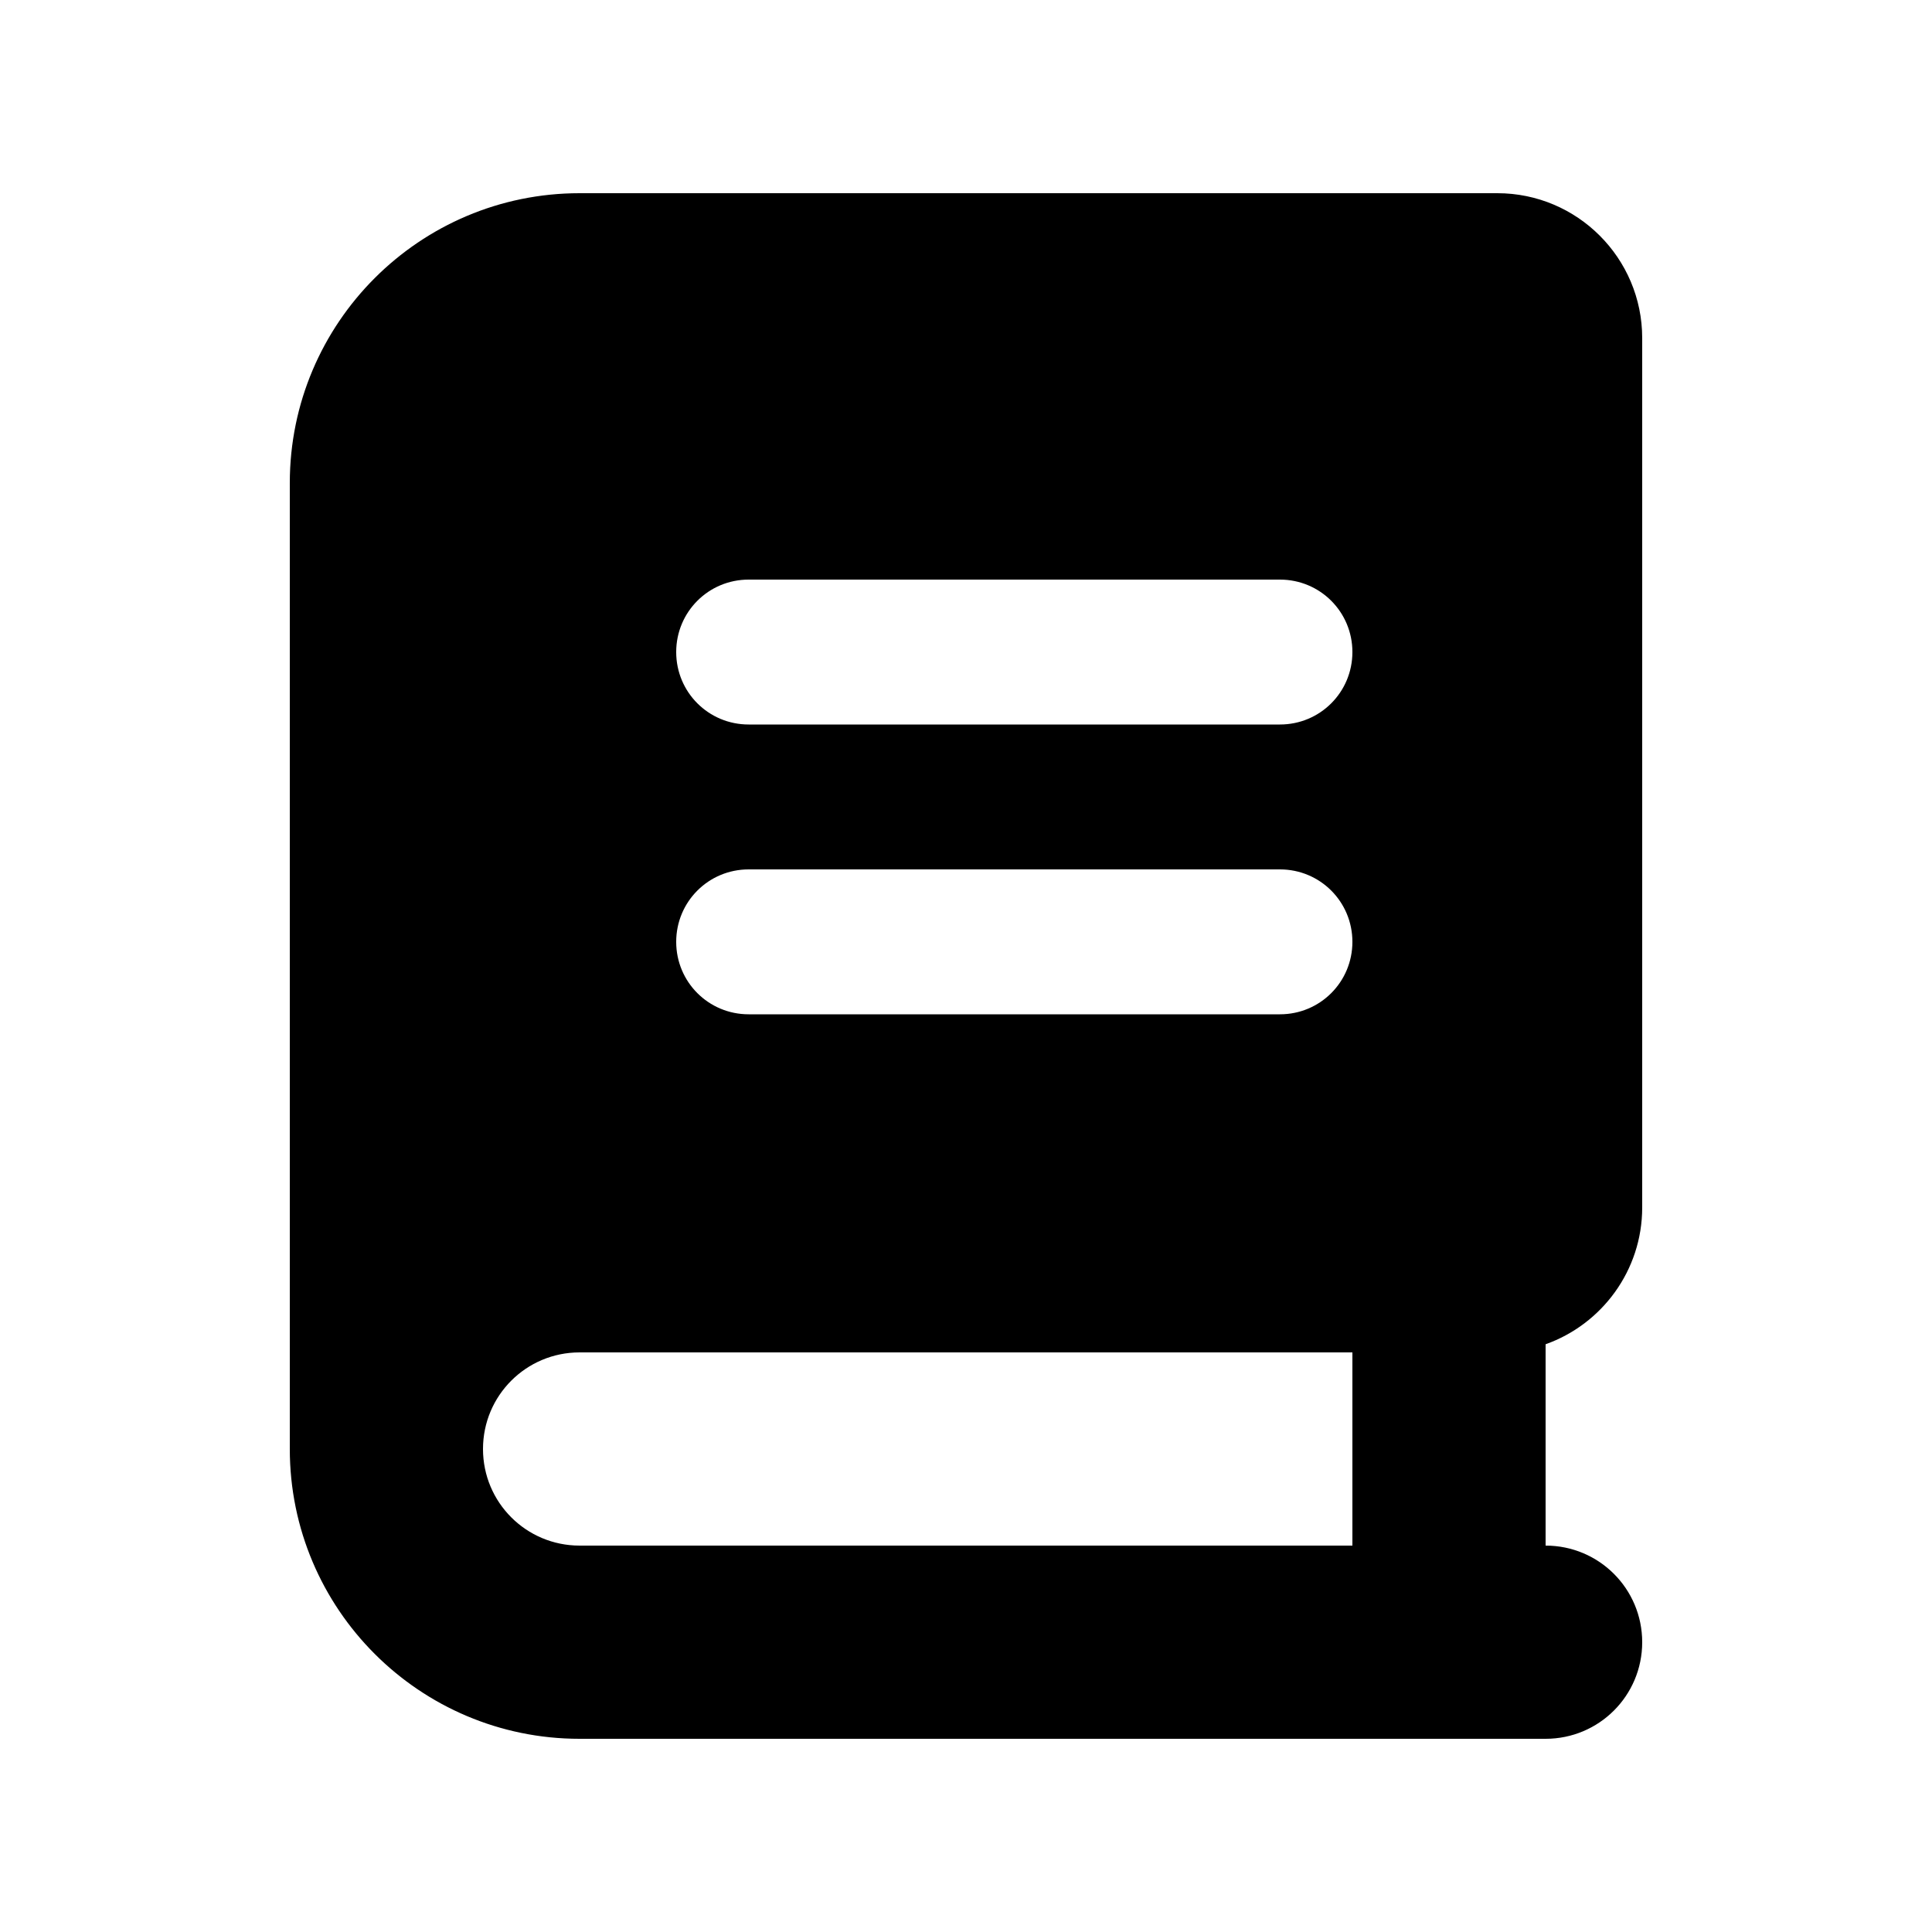
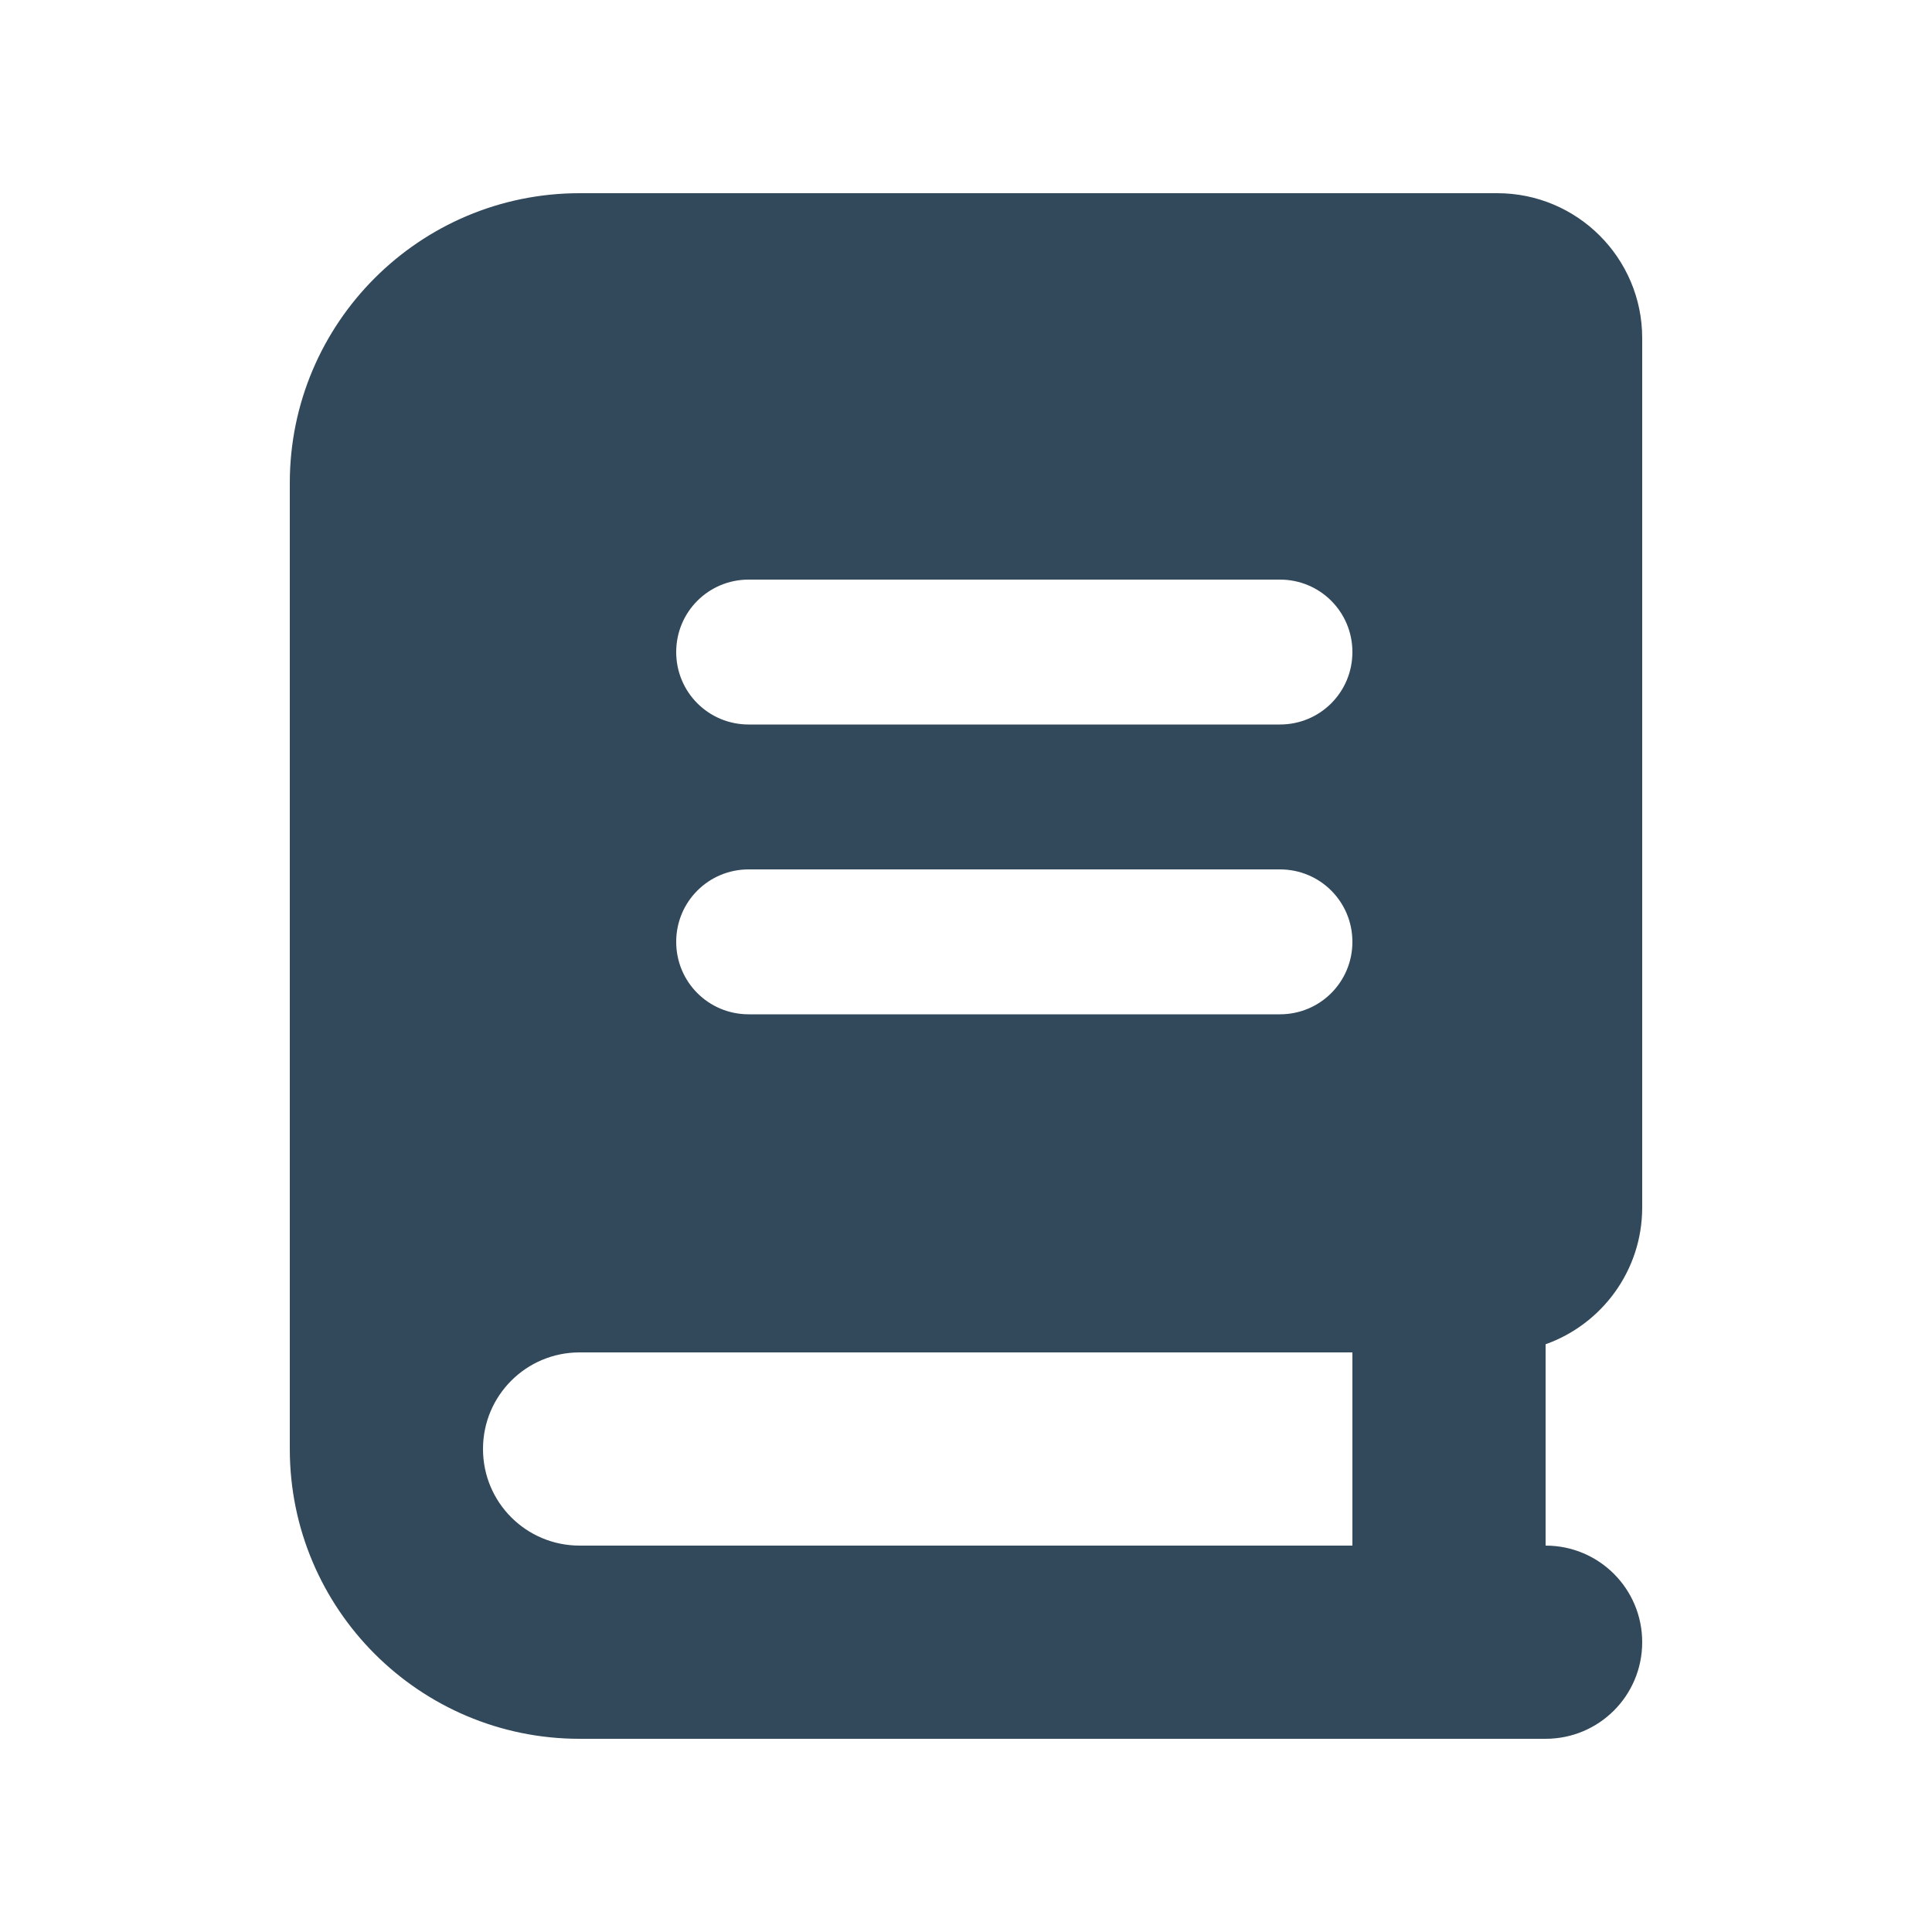
<svg xmlns="http://www.w3.org/2000/svg" viewBox="0 0 640 640">
-   <path d="M480 576L192 576C139 576 96 533 96 480L96 160C96 107 139 64 192 64L496 64C522.5 64 544 85.5 544 112L544 400C544 420.9 530.6 438.7 512 445.3L512 512C529.7 512 544 526.3 544 544C544 561.7 529.7 576 512 576L480 576zM192 448C174.3 448 160 462.3 160 480C160 497.7 174.3 512 192 512L448 512L448 448L192 448zM224 216C224 229.3 234.7 240 248 240L424 240C437.3 240 448 229.3 448 216C448 202.7 437.3 192 424 192L248 192C234.7 192 224 202.7 224 216zM248 288C234.7 288 224 298.7 224 312C224 325.3 234.7 336 248 336L424 336C437.3 336 448 325.3 448 312C448 298.7 437.3 288 424 288L248 288z" />
+   <path fill="#32495b" d="M480 576L192 576C139 576 96 533 96 480L96 160C96 107 139 64 192 64L496 64C522.5 64 544 85.5 544 112L544 400C544 420.9 530.6 438.7 512 445.3L512 512C529.7 512 544 526.3 544 544C544 561.7 529.7 576 512 576L480 576zM192 448C174.3 448 160 462.3 160 480C160 497.7 174.3 512 192 512L448 512L448 448L192 448zM224 216C224 229.3 234.7 240 248 240L424 240C437.3 240 448 229.3 448 216C448 202.7 437.3 192 424 192L248 192C234.7 192 224 202.7 224 216zM248 288C234.7 288 224 298.7 224 312C224 325.3 234.7 336 248 336L424 336C437.3 336 448 325.3 448 312C448 298.7 437.3 288 424 288L248 288z" />
</svg>
